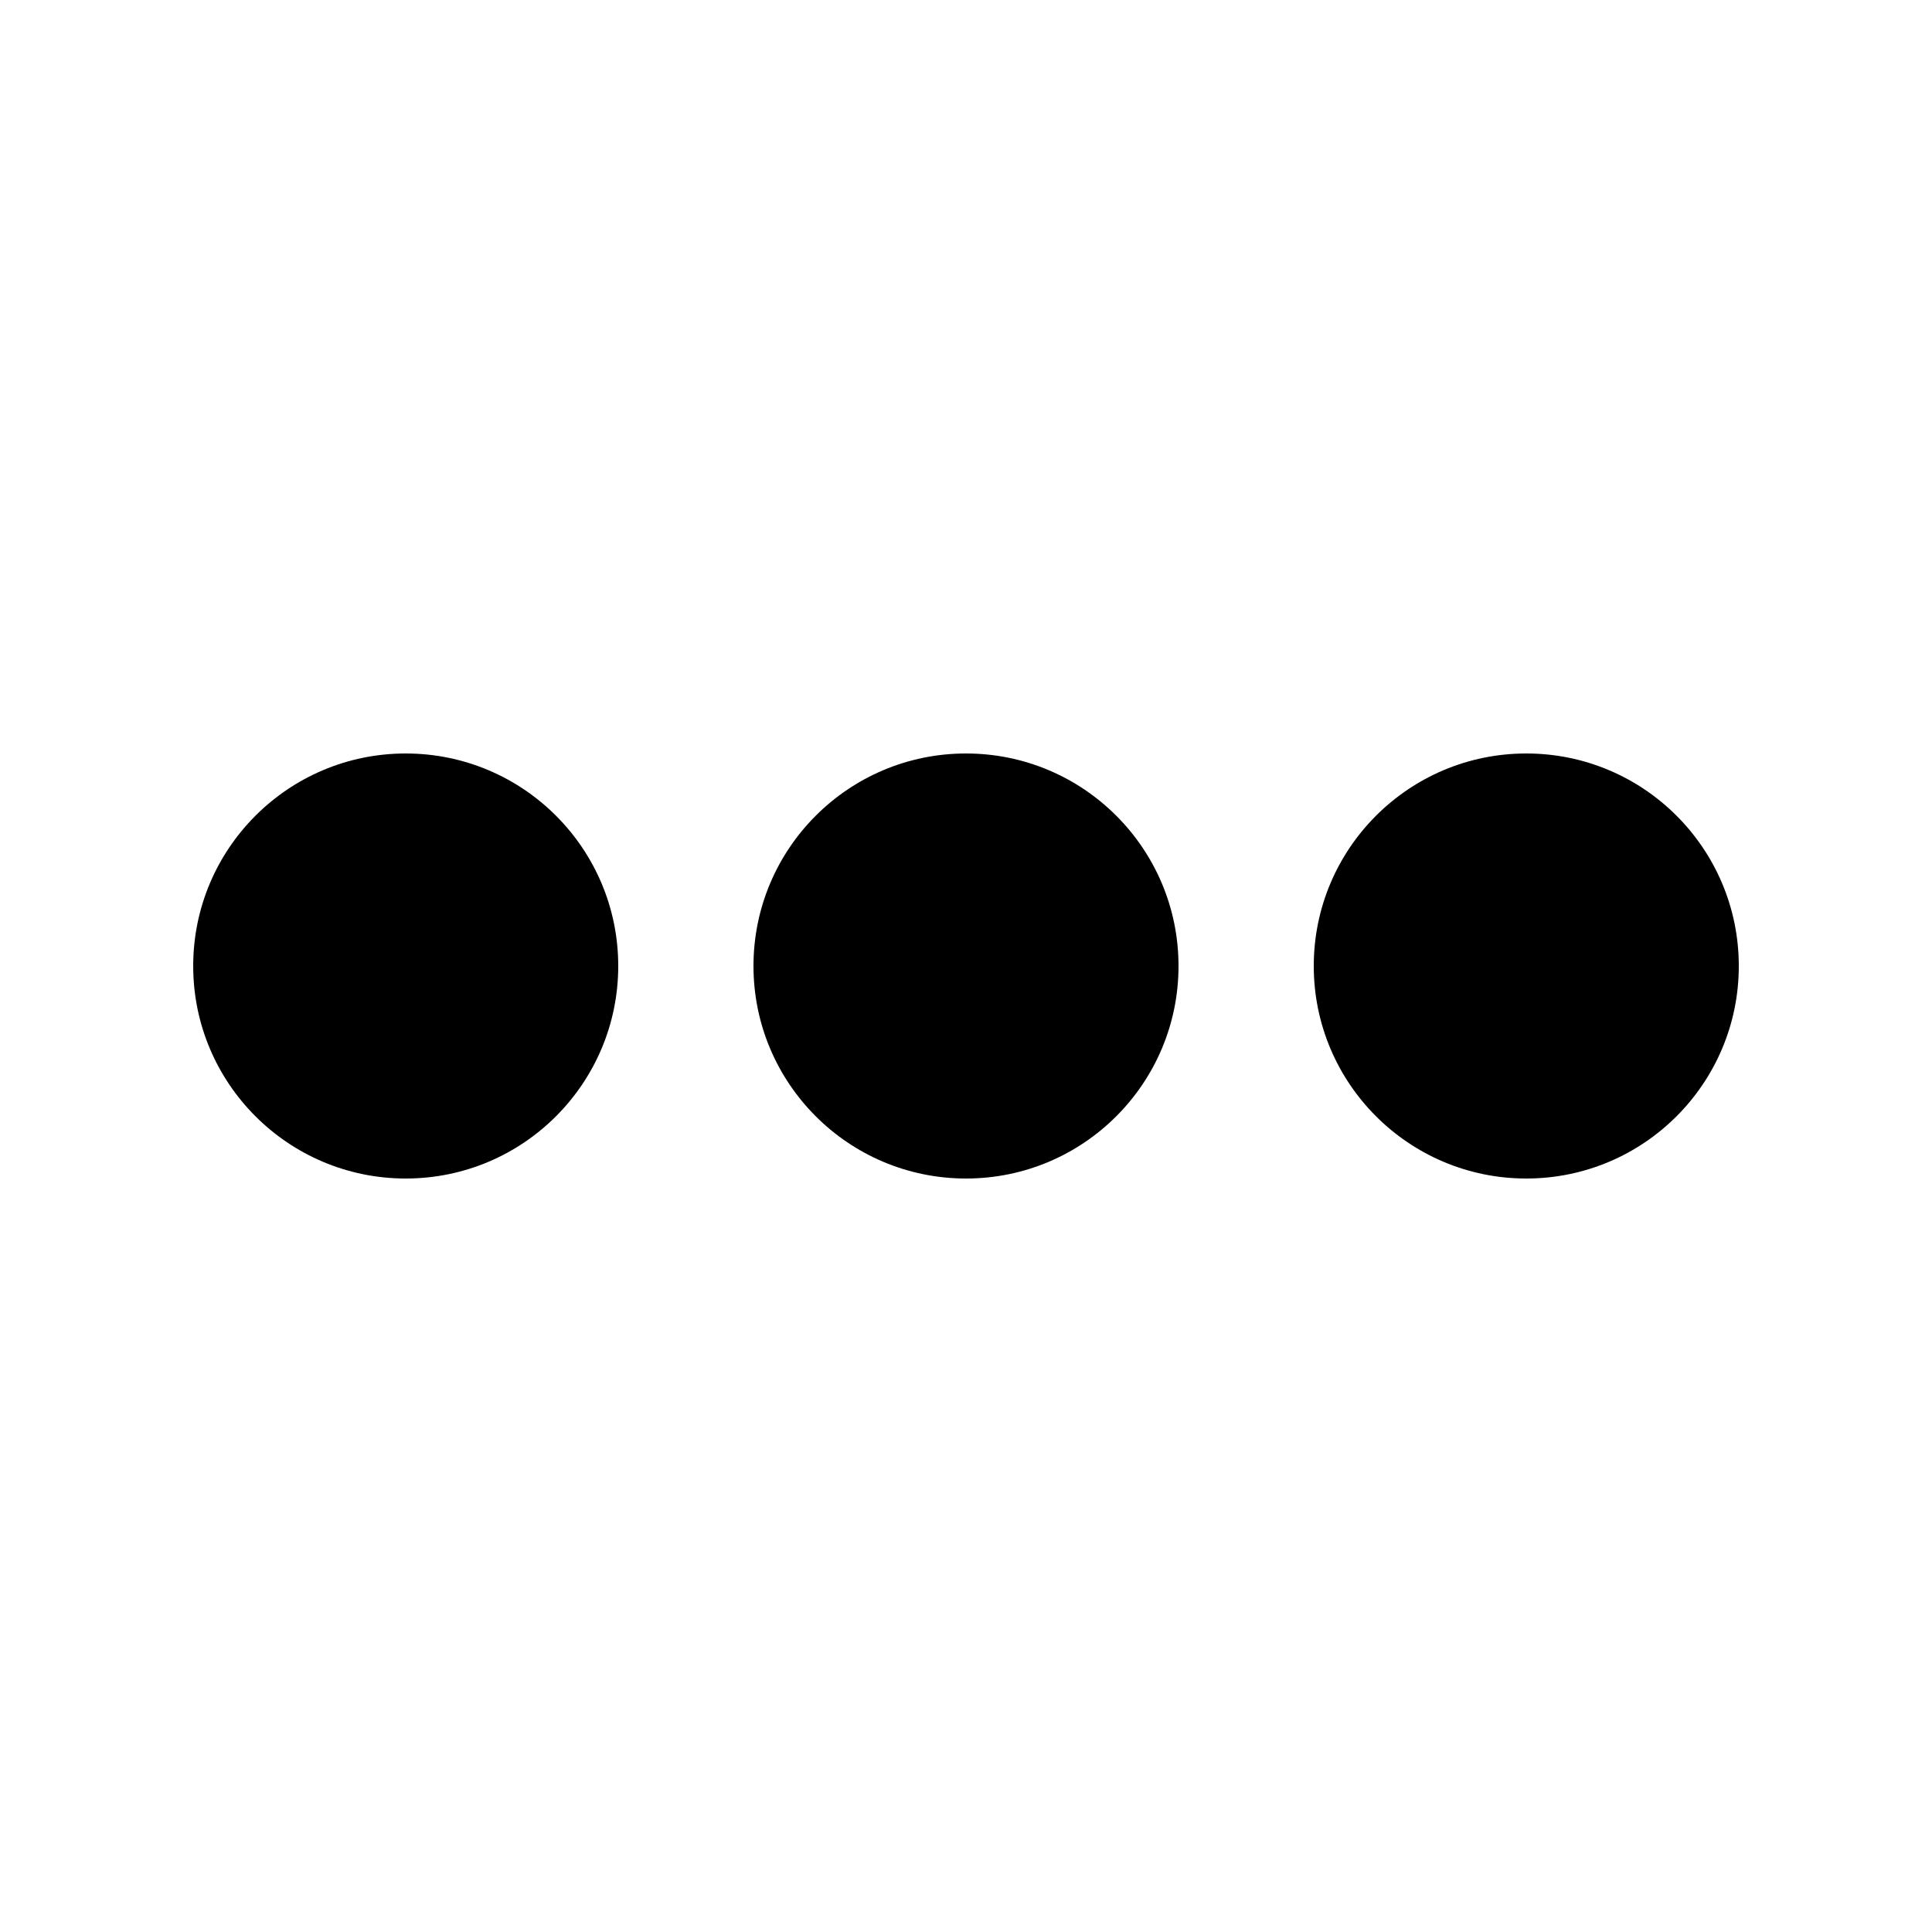
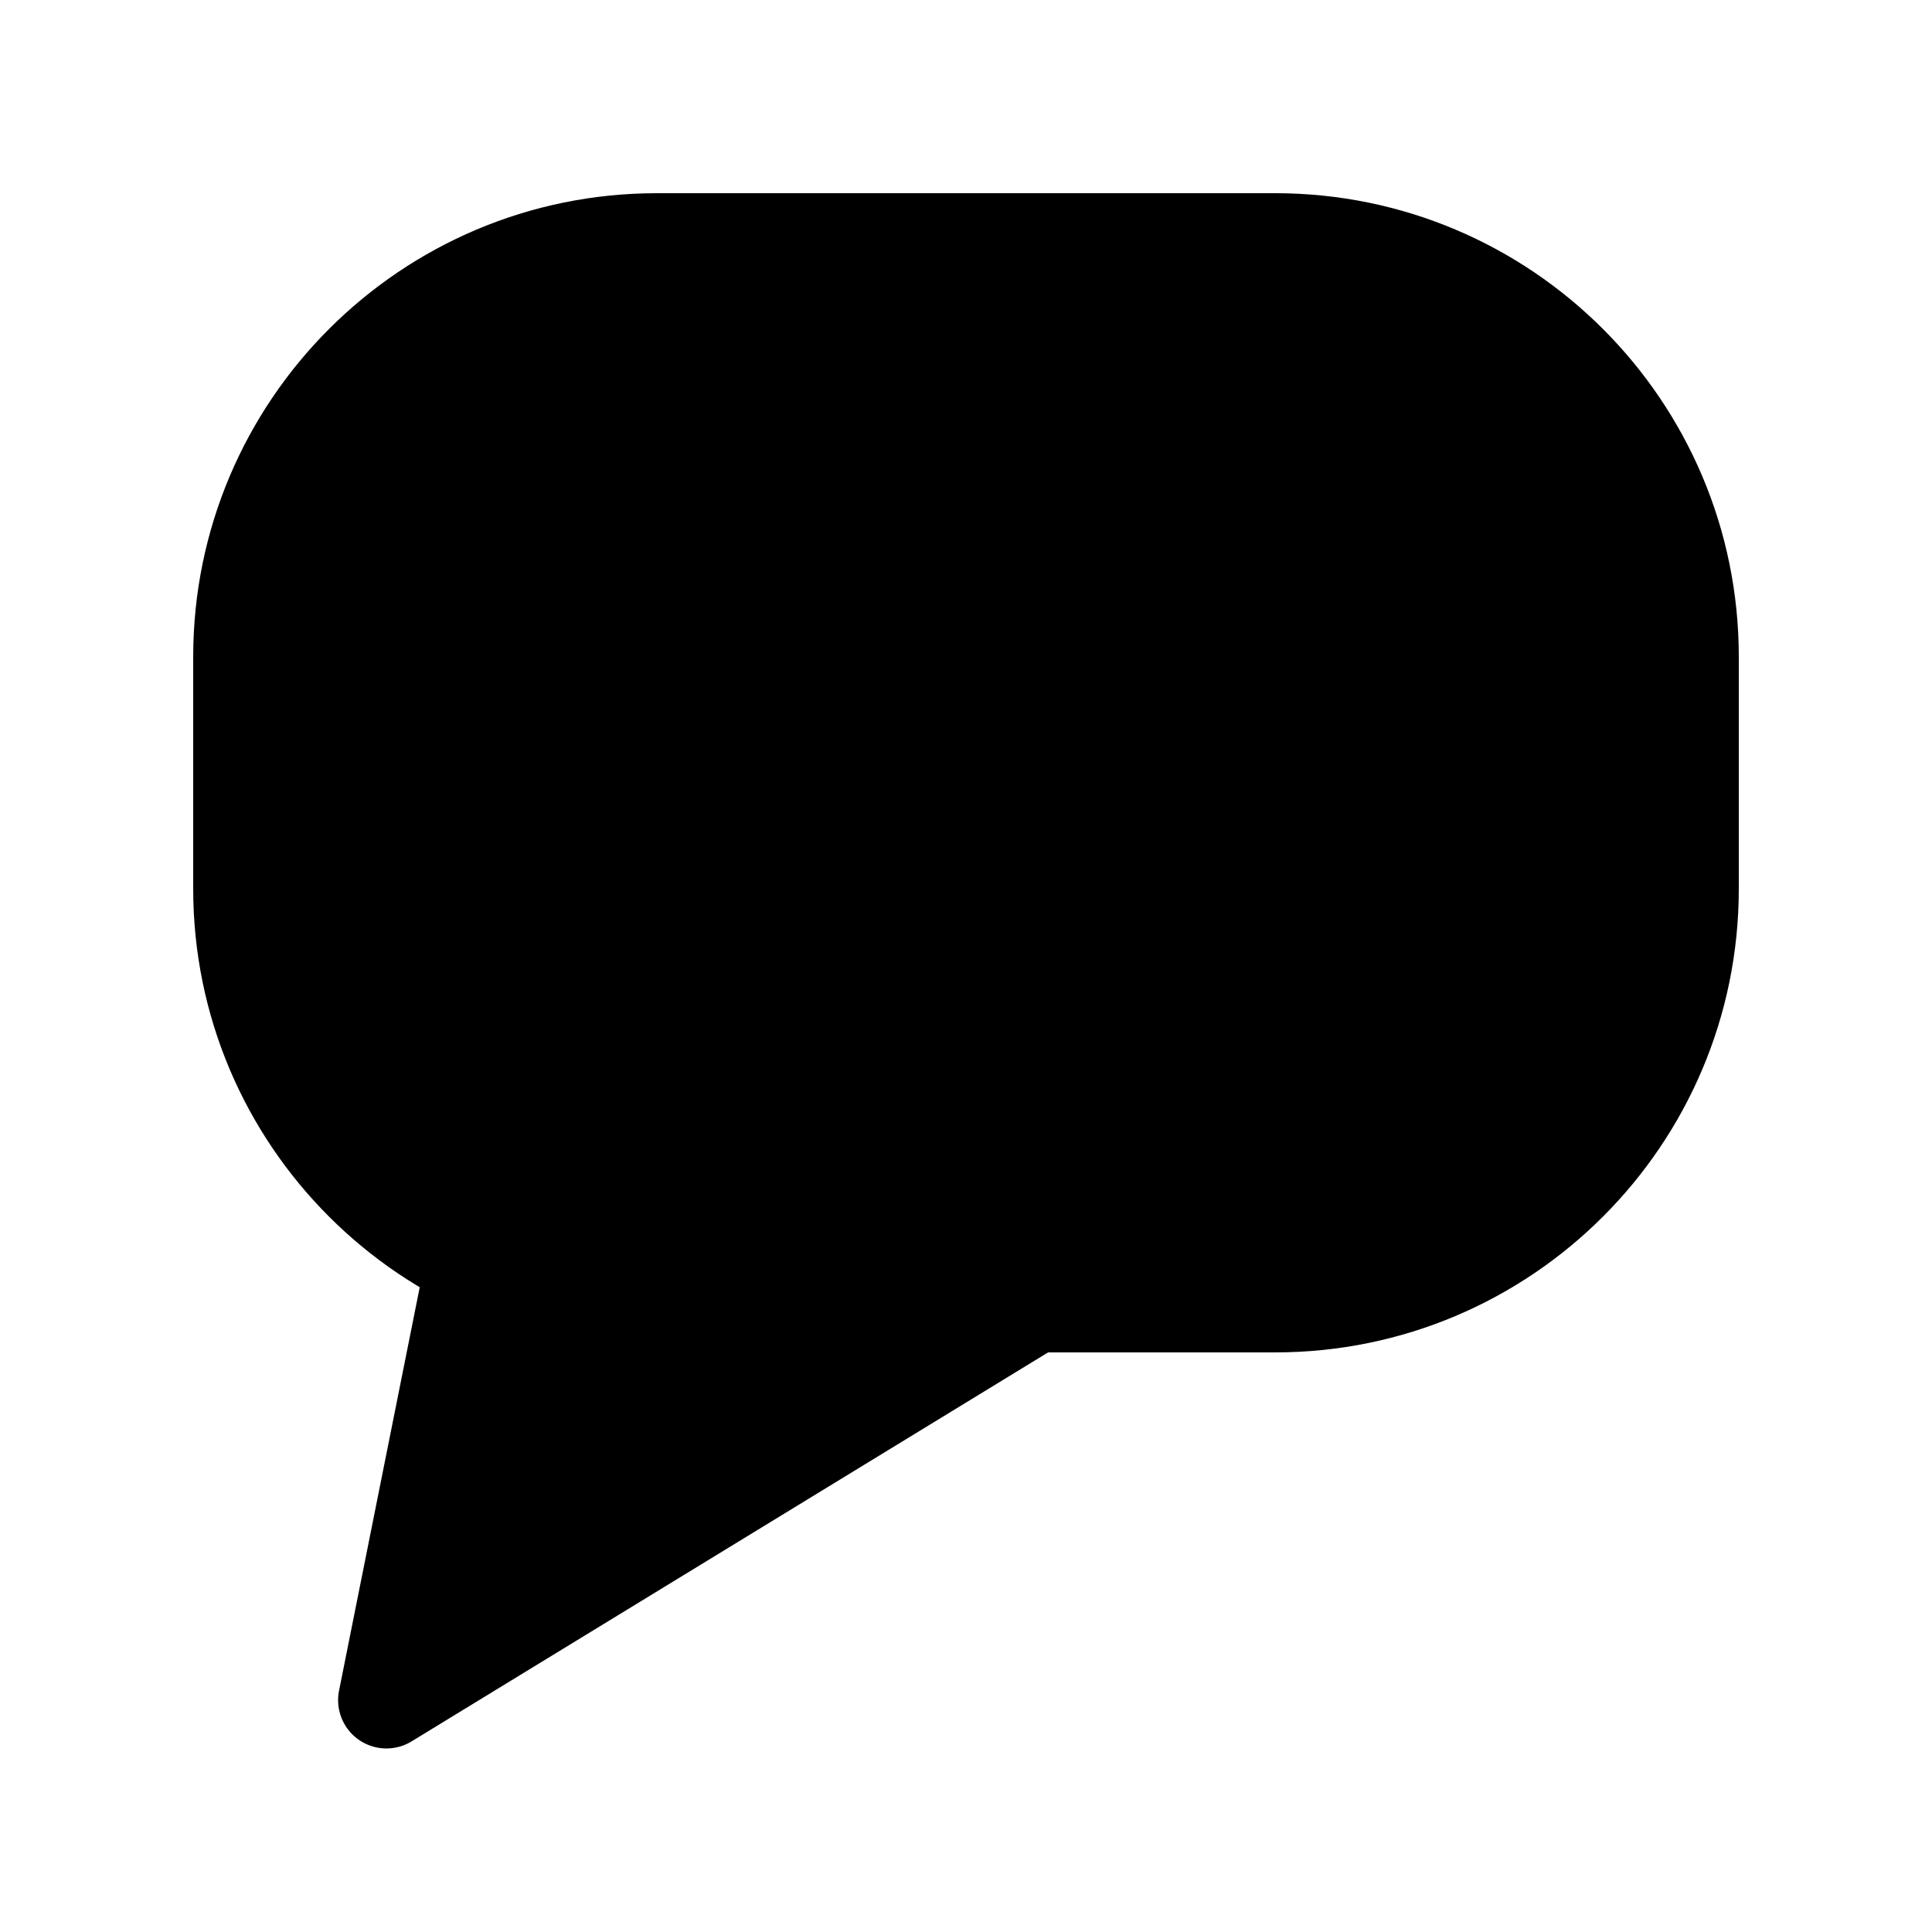
<svg xmlns="http://www.w3.org/2000/svg" width="10" height="10" viewBox="-1 -1 10 10">
-   <circle cx="1.1" cy="4" r="1.1" fill="currentColor" />
-   <circle cx="4" cy="4" r="1.1" fill="currentColor" />
-   <circle cx="6.9" cy="4" r="1.1" fill="currentColor" />
+   <rect x="0" y="0" width="8" height="6" rx="2.4" fill="currentColor" />
+   <path d="M1.6 4.8L1 7.8L4.6 5.6Z" fill="currentColor" stroke="currentColor" stroke-width="0.5" stroke-linejoin="round" />
</svg>
